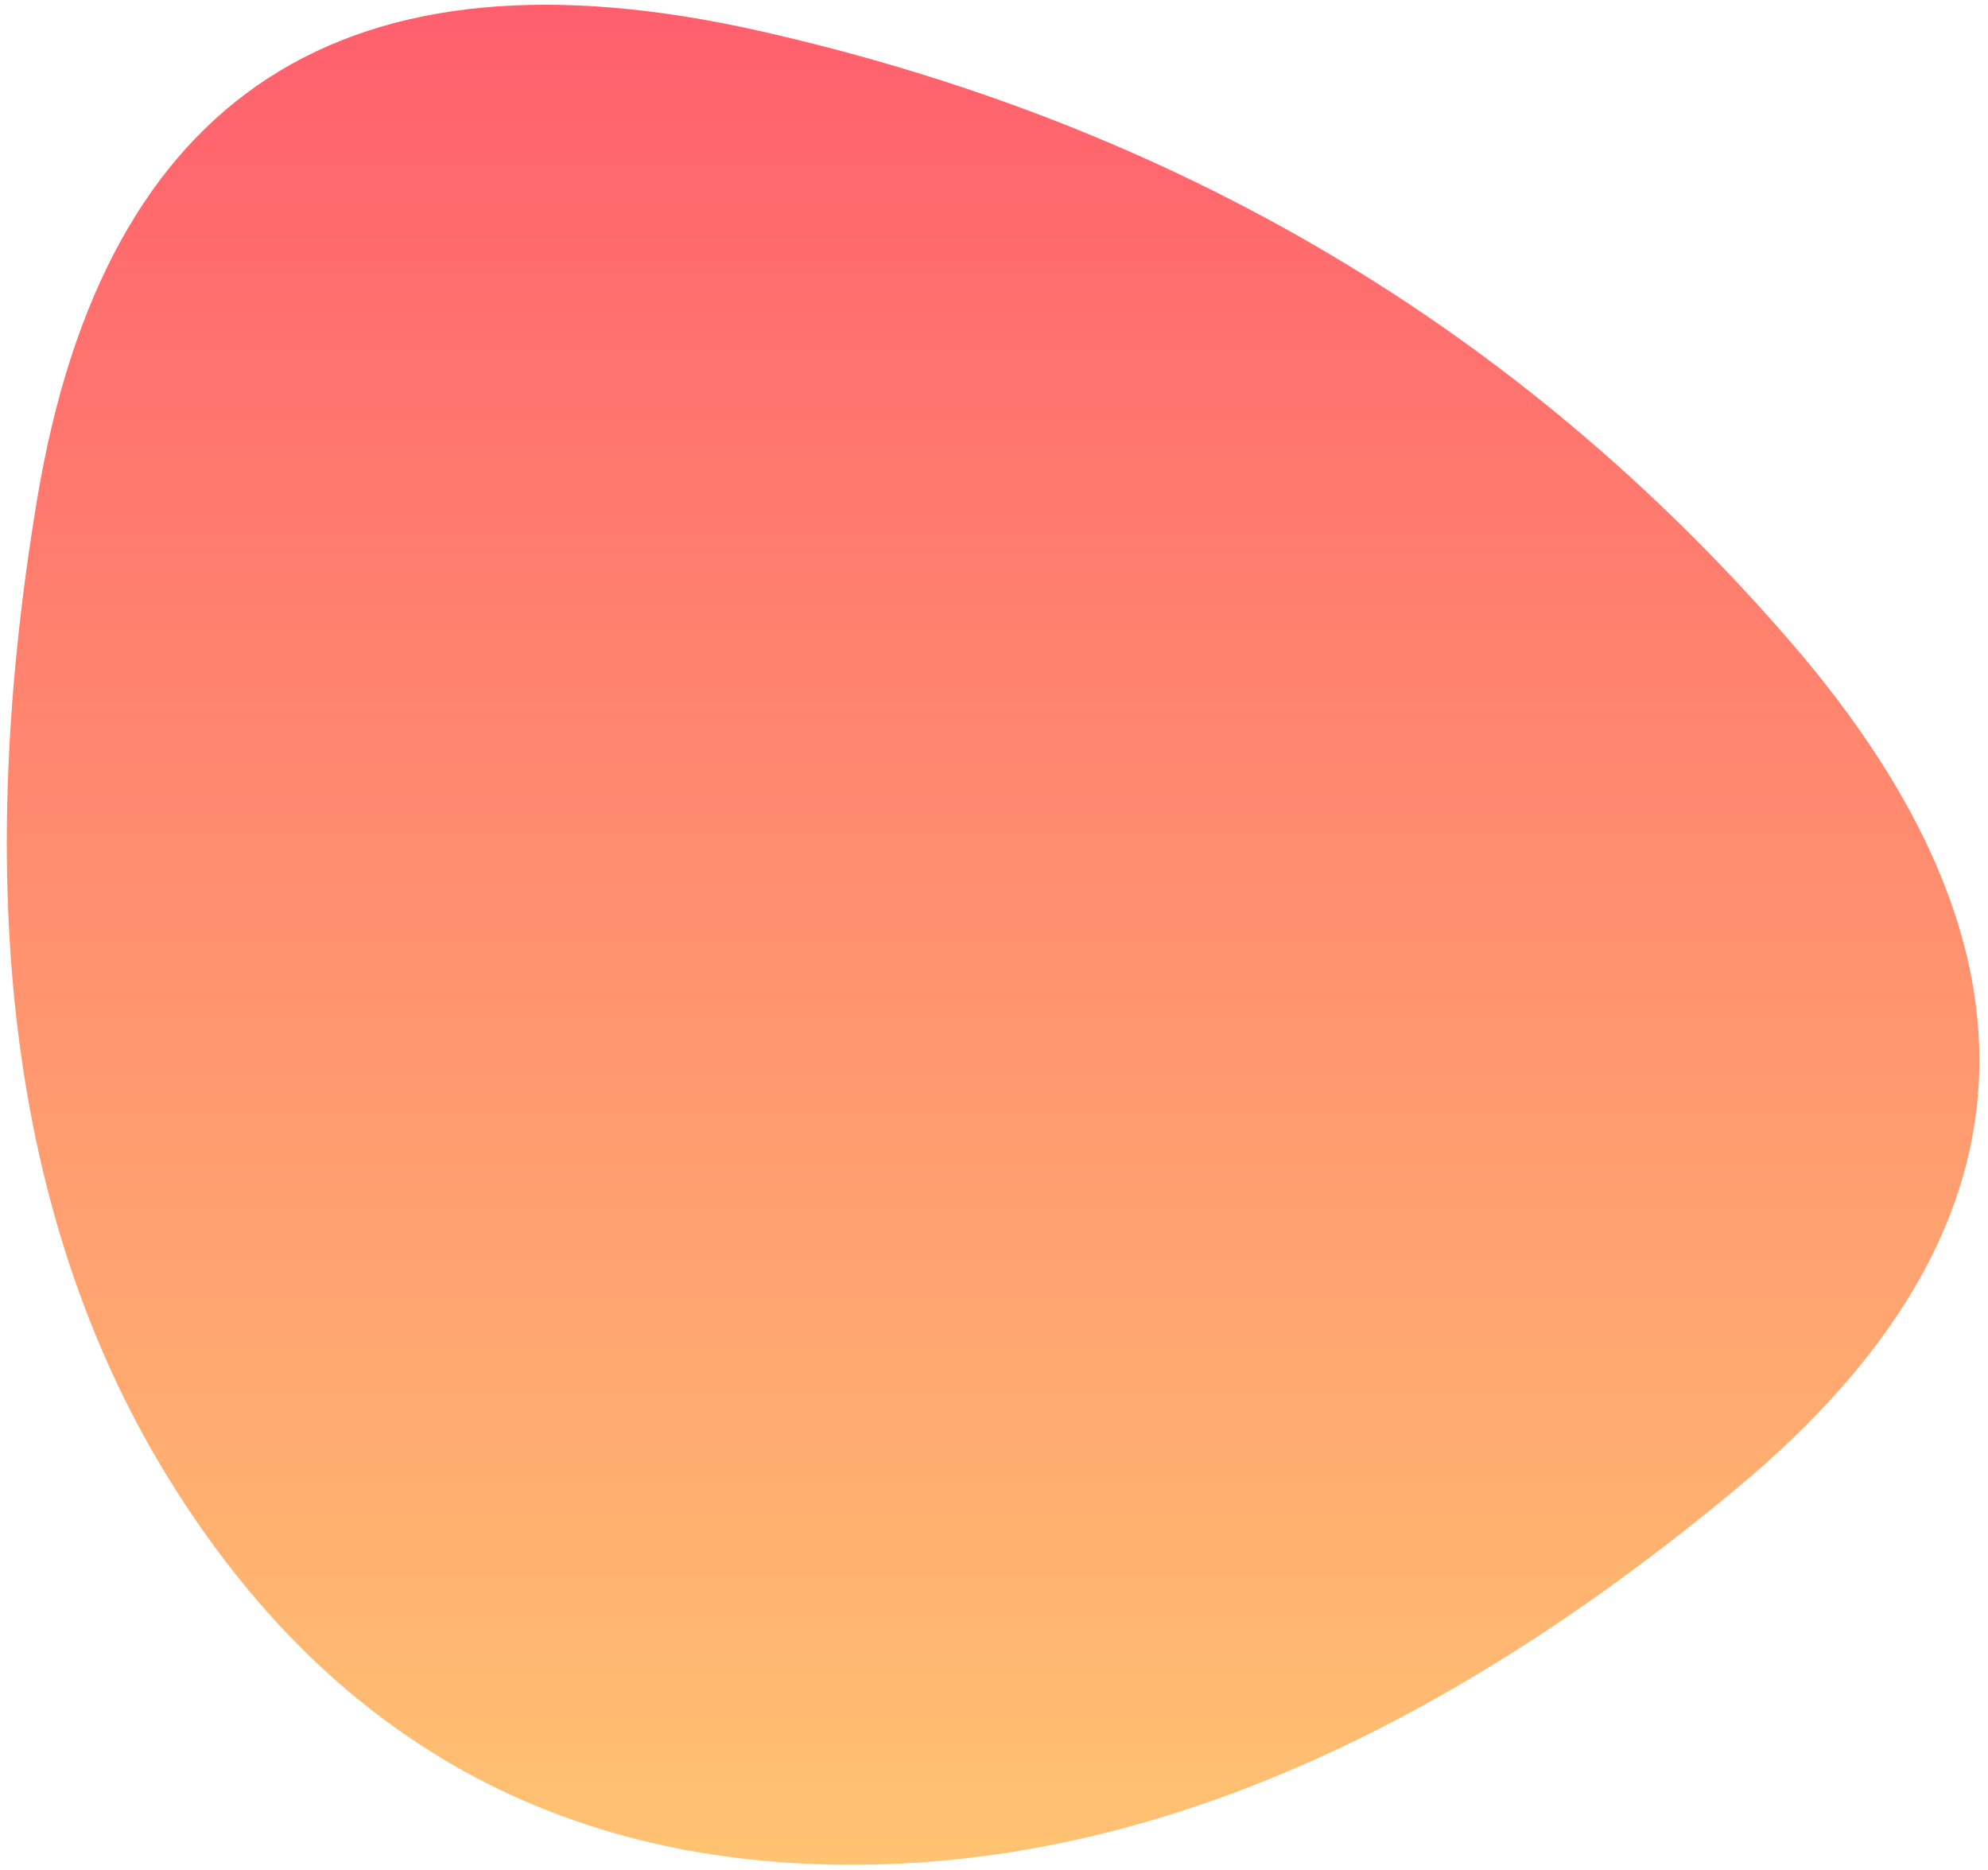
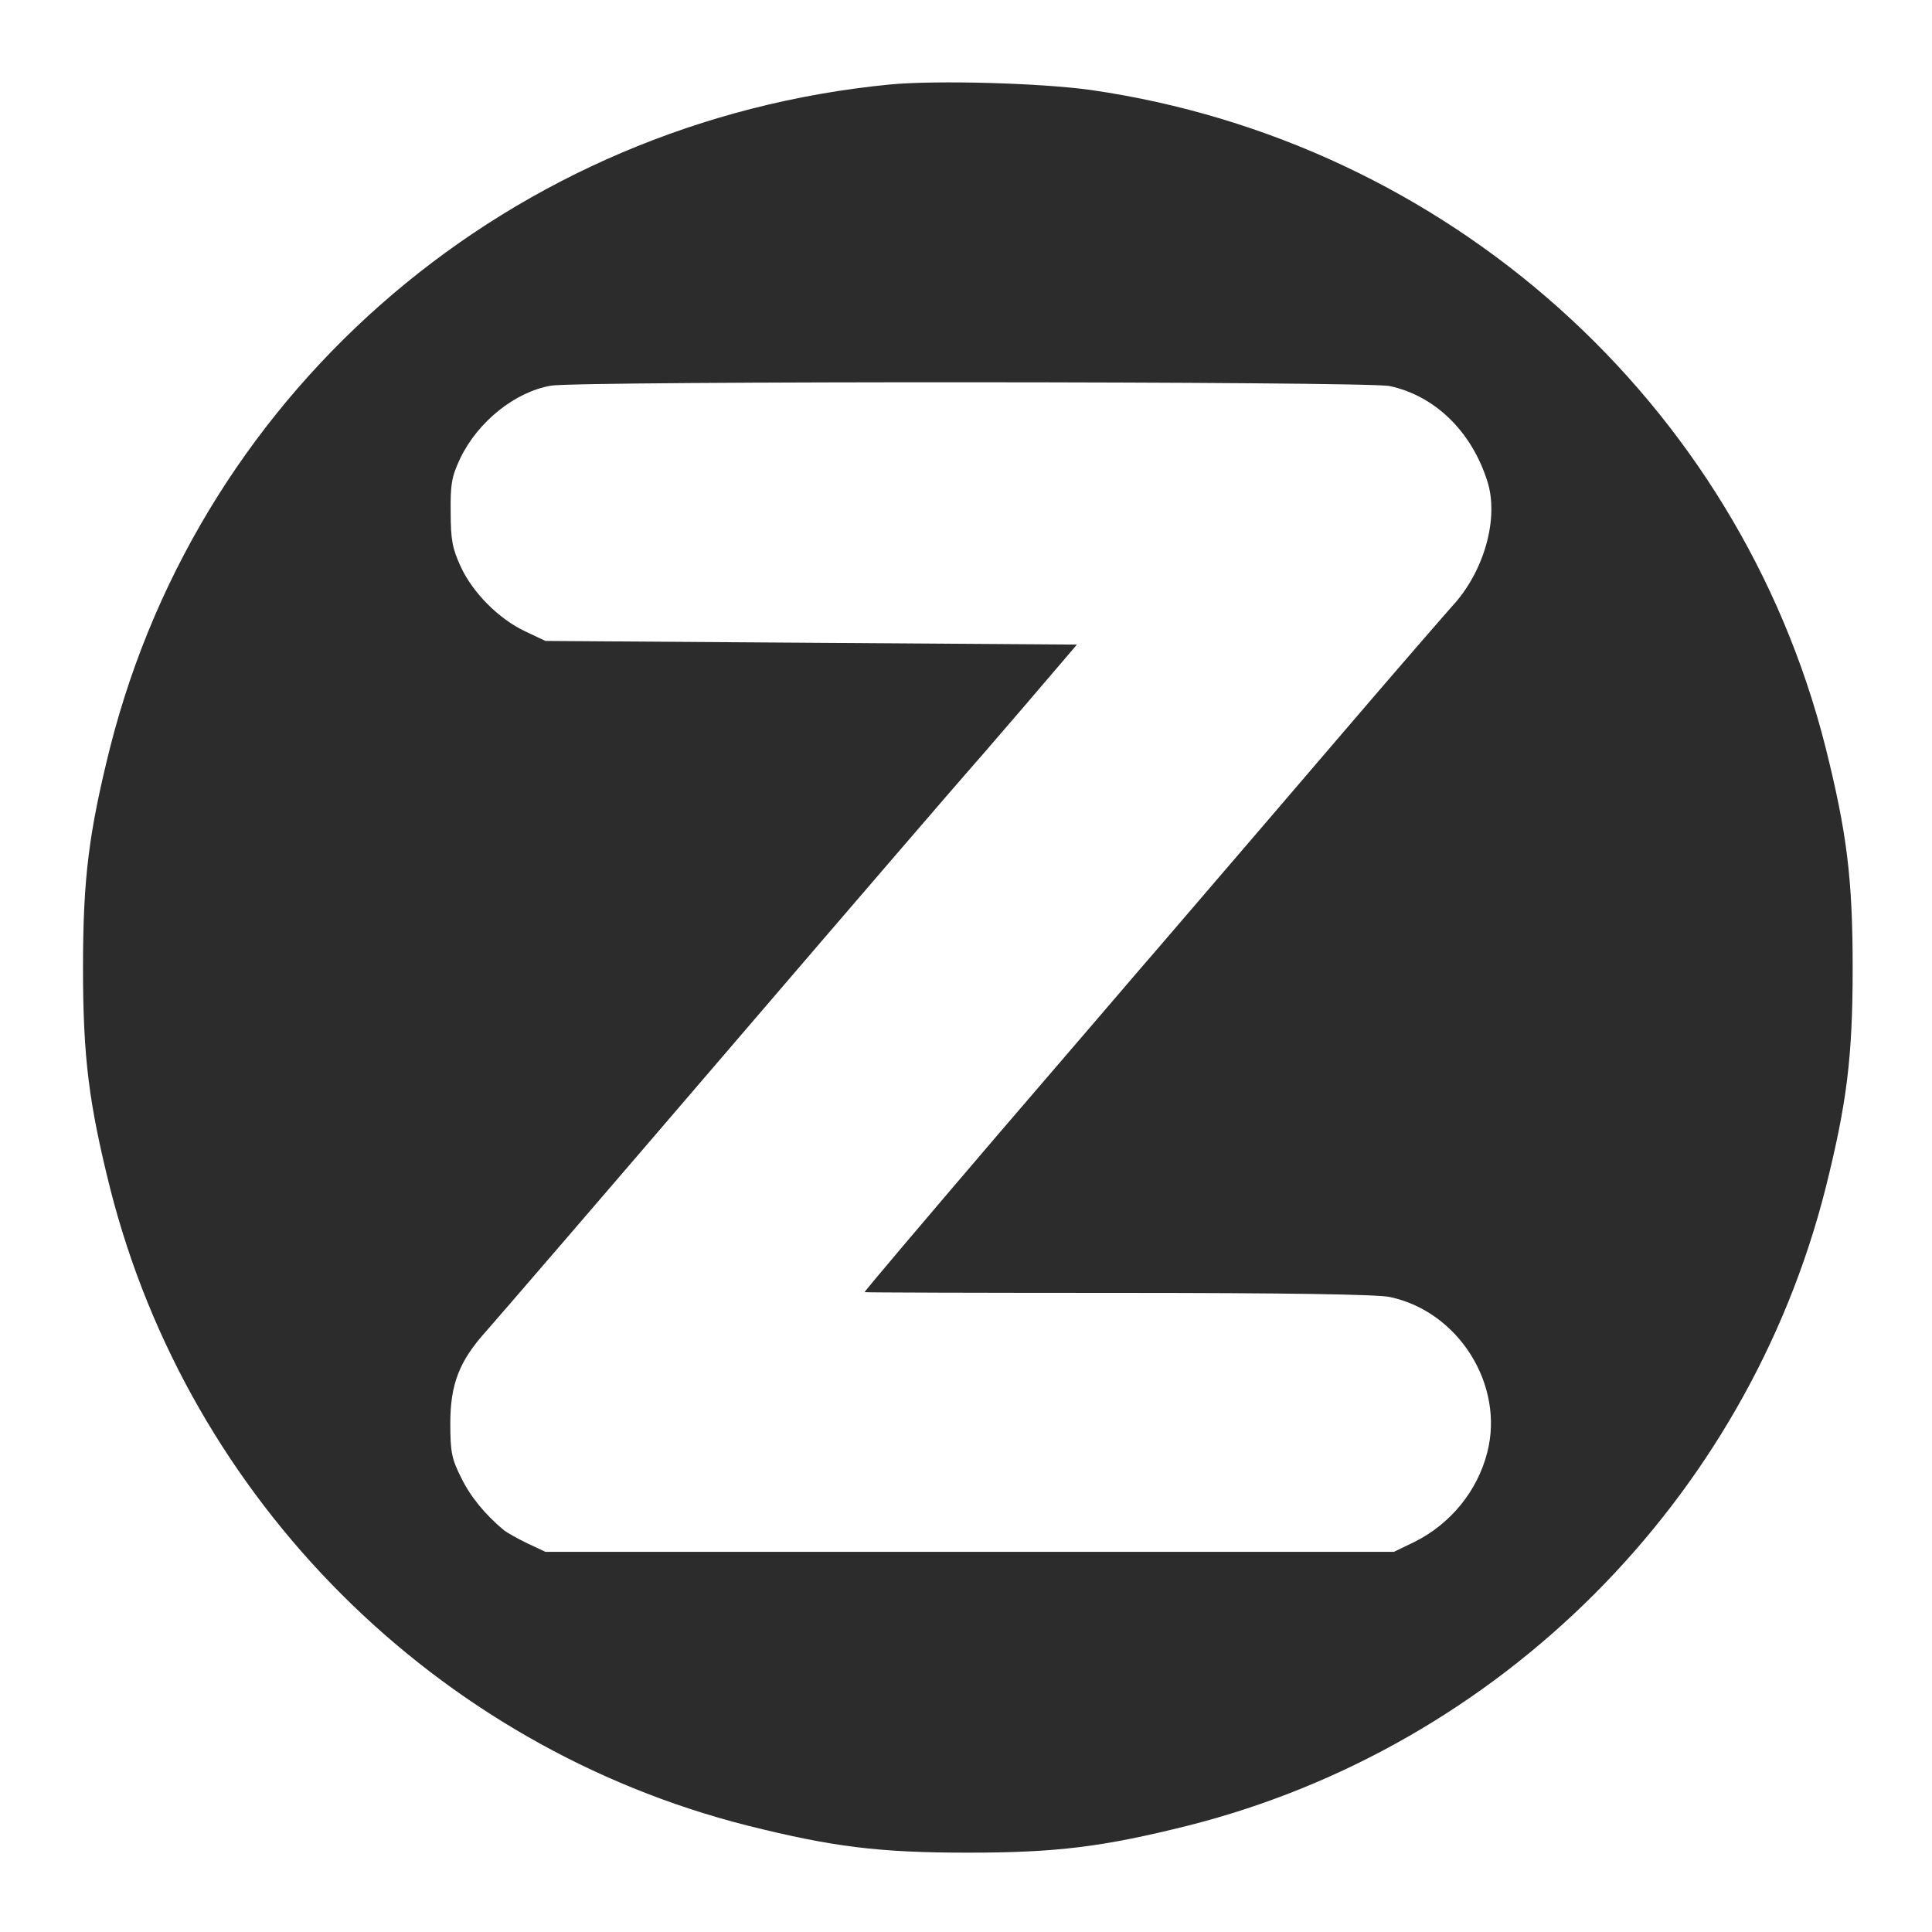
- <svg xmlns="http://www.w3.org/2000/svg" width="117" height="110" viewBox="0 0 117 110" fill="none">
-   <path d="M102.282 87.513C84.385 102.427 66.874 109.829 49.75 109.719C32.626 109.608 19.424 102.151 10.144 87.347C0.864 72.543 -1.787 53.209 2.19 29.346C6.167 5.483 20.363 -3.686 44.779 1.837C69.194 7.361 89.356 19.293 105.265 37.632C121.174 55.971 120.18 72.598 102.282 87.513Z" fill="url(#paint0_linear)" />
-   <defs>
-     <linearGradient id="paint0_linear" x1="0.4" y1="0.28" x2="0.4" y2="109.72" gradientUnits="userSpaceOnUse">
-       <stop stop-color="#FF5F6D" />
-       <stop offset="1" stop-color="#FFC371" />
-     </linearGradient>
-   </defs>
+ <svg xmlns="http://www.w3.org/2000/svg" t="1722526748247" class="icon" viewBox="0 0 1024 1024" version="1.1" p-id="14746" width="200" height="200">
+   <path d="M471.702 44.776C271.769 64.243 107.072 204.216 58.403 395.973c-11.291 45.165-14.406 69.5-14.406 117.001s3.115 71.836 14.406 117.001c41.856 165.086 172.484 295.714 337.57 337.57 45.165 11.291 69.5 14.406 117.001 14.406s71.836-3.115 117.001-14.406c165.086-41.856 295.714-172.484 337.57-337.57 11.291-45.165 14.406-69.5 14.406-117.001s-3.115-71.836-14.406-117.001C921.211 212.782 767.027 74.951 578.19 47.696c-26.671-3.699-81.57-5.256-106.488-2.92z m264.76 159.83c23.945 5.062 43.413 23.945 51.784 50.227 6.424 19.662-1.557 48.085-18.494 66.385-3.31 3.699-28.033 32.122-54.704 63.27-26.476 30.954-61.907 72.225-78.455 91.498-16.548 19.273-31.538 36.794-33.484 38.935-1.752 2.141-35.237 41.077-74.367 86.631-38.935 45.554-70.668 82.932-70.473 83.322 0.389 0.195 60.739 0.389 134.327 0.389 88.773 0 137.052 0.779 143.866 2.141 36.599 7.592 61.129 46.722 51.784 82.543-5.256 20.441-19.468 37.767-38.546 47.306l-10.902 5.256h-449.703l-9.539-4.478c-5.256-2.531-10.707-5.646-12.265-6.814-10.123-8.371-17.91-17.91-22.777-27.839-5.062-10.123-5.84-13.433-5.84-29.007 0-20.83 4.867-33.095 18.884-48.669 4.867-5.451 63.27-73.198 129.849-150.875s122.841-142.893 124.788-145.034c1.947-2.141 15.963-18.3 31.148-36.015l27.449-32.122-140.946-0.973-140.751-0.973-10.707-5.062c-14.017-6.619-27.839-20.441-34.263-34.458-4.283-9.344-5.256-14.017-5.256-28.617-0.195-15.185 0.584-19.078 5.062-28.617 9.344-19.468 29.007-35.237 48.085-38.546 14.406-2.531 432.572-2.336 444.447 0.195z" p-id="14747" fill="#2c2c2c" />
</svg>
